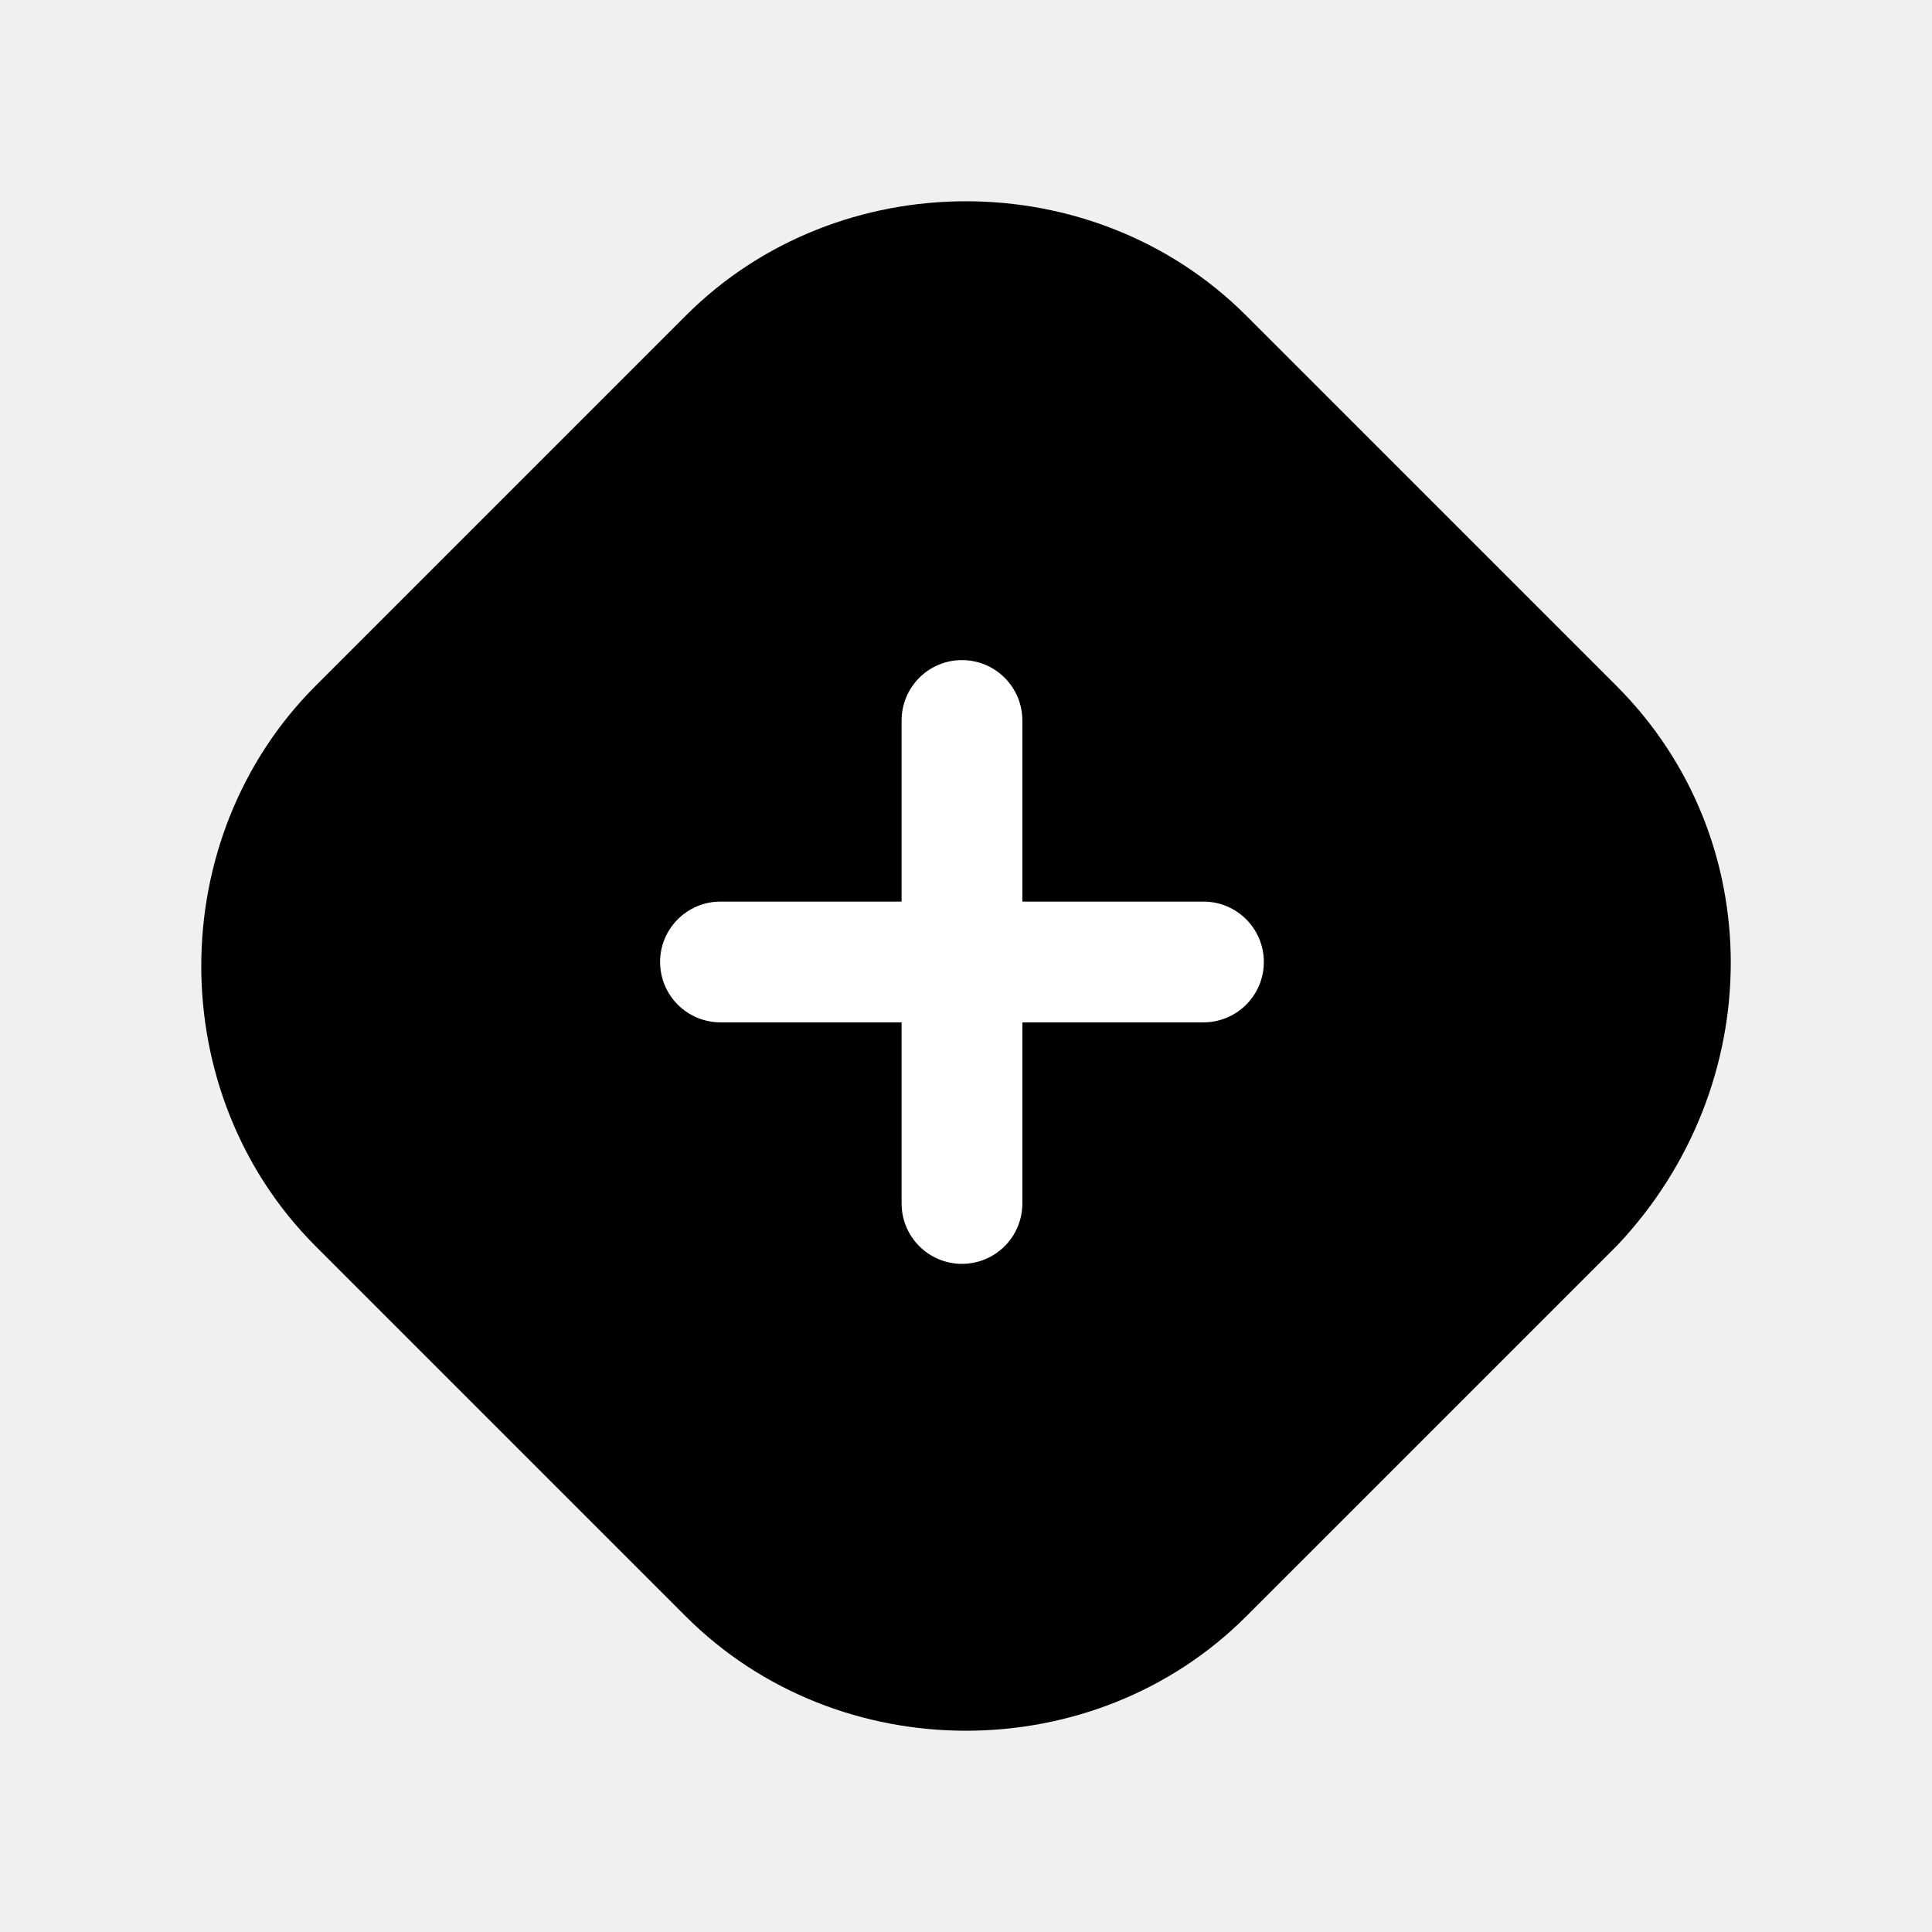
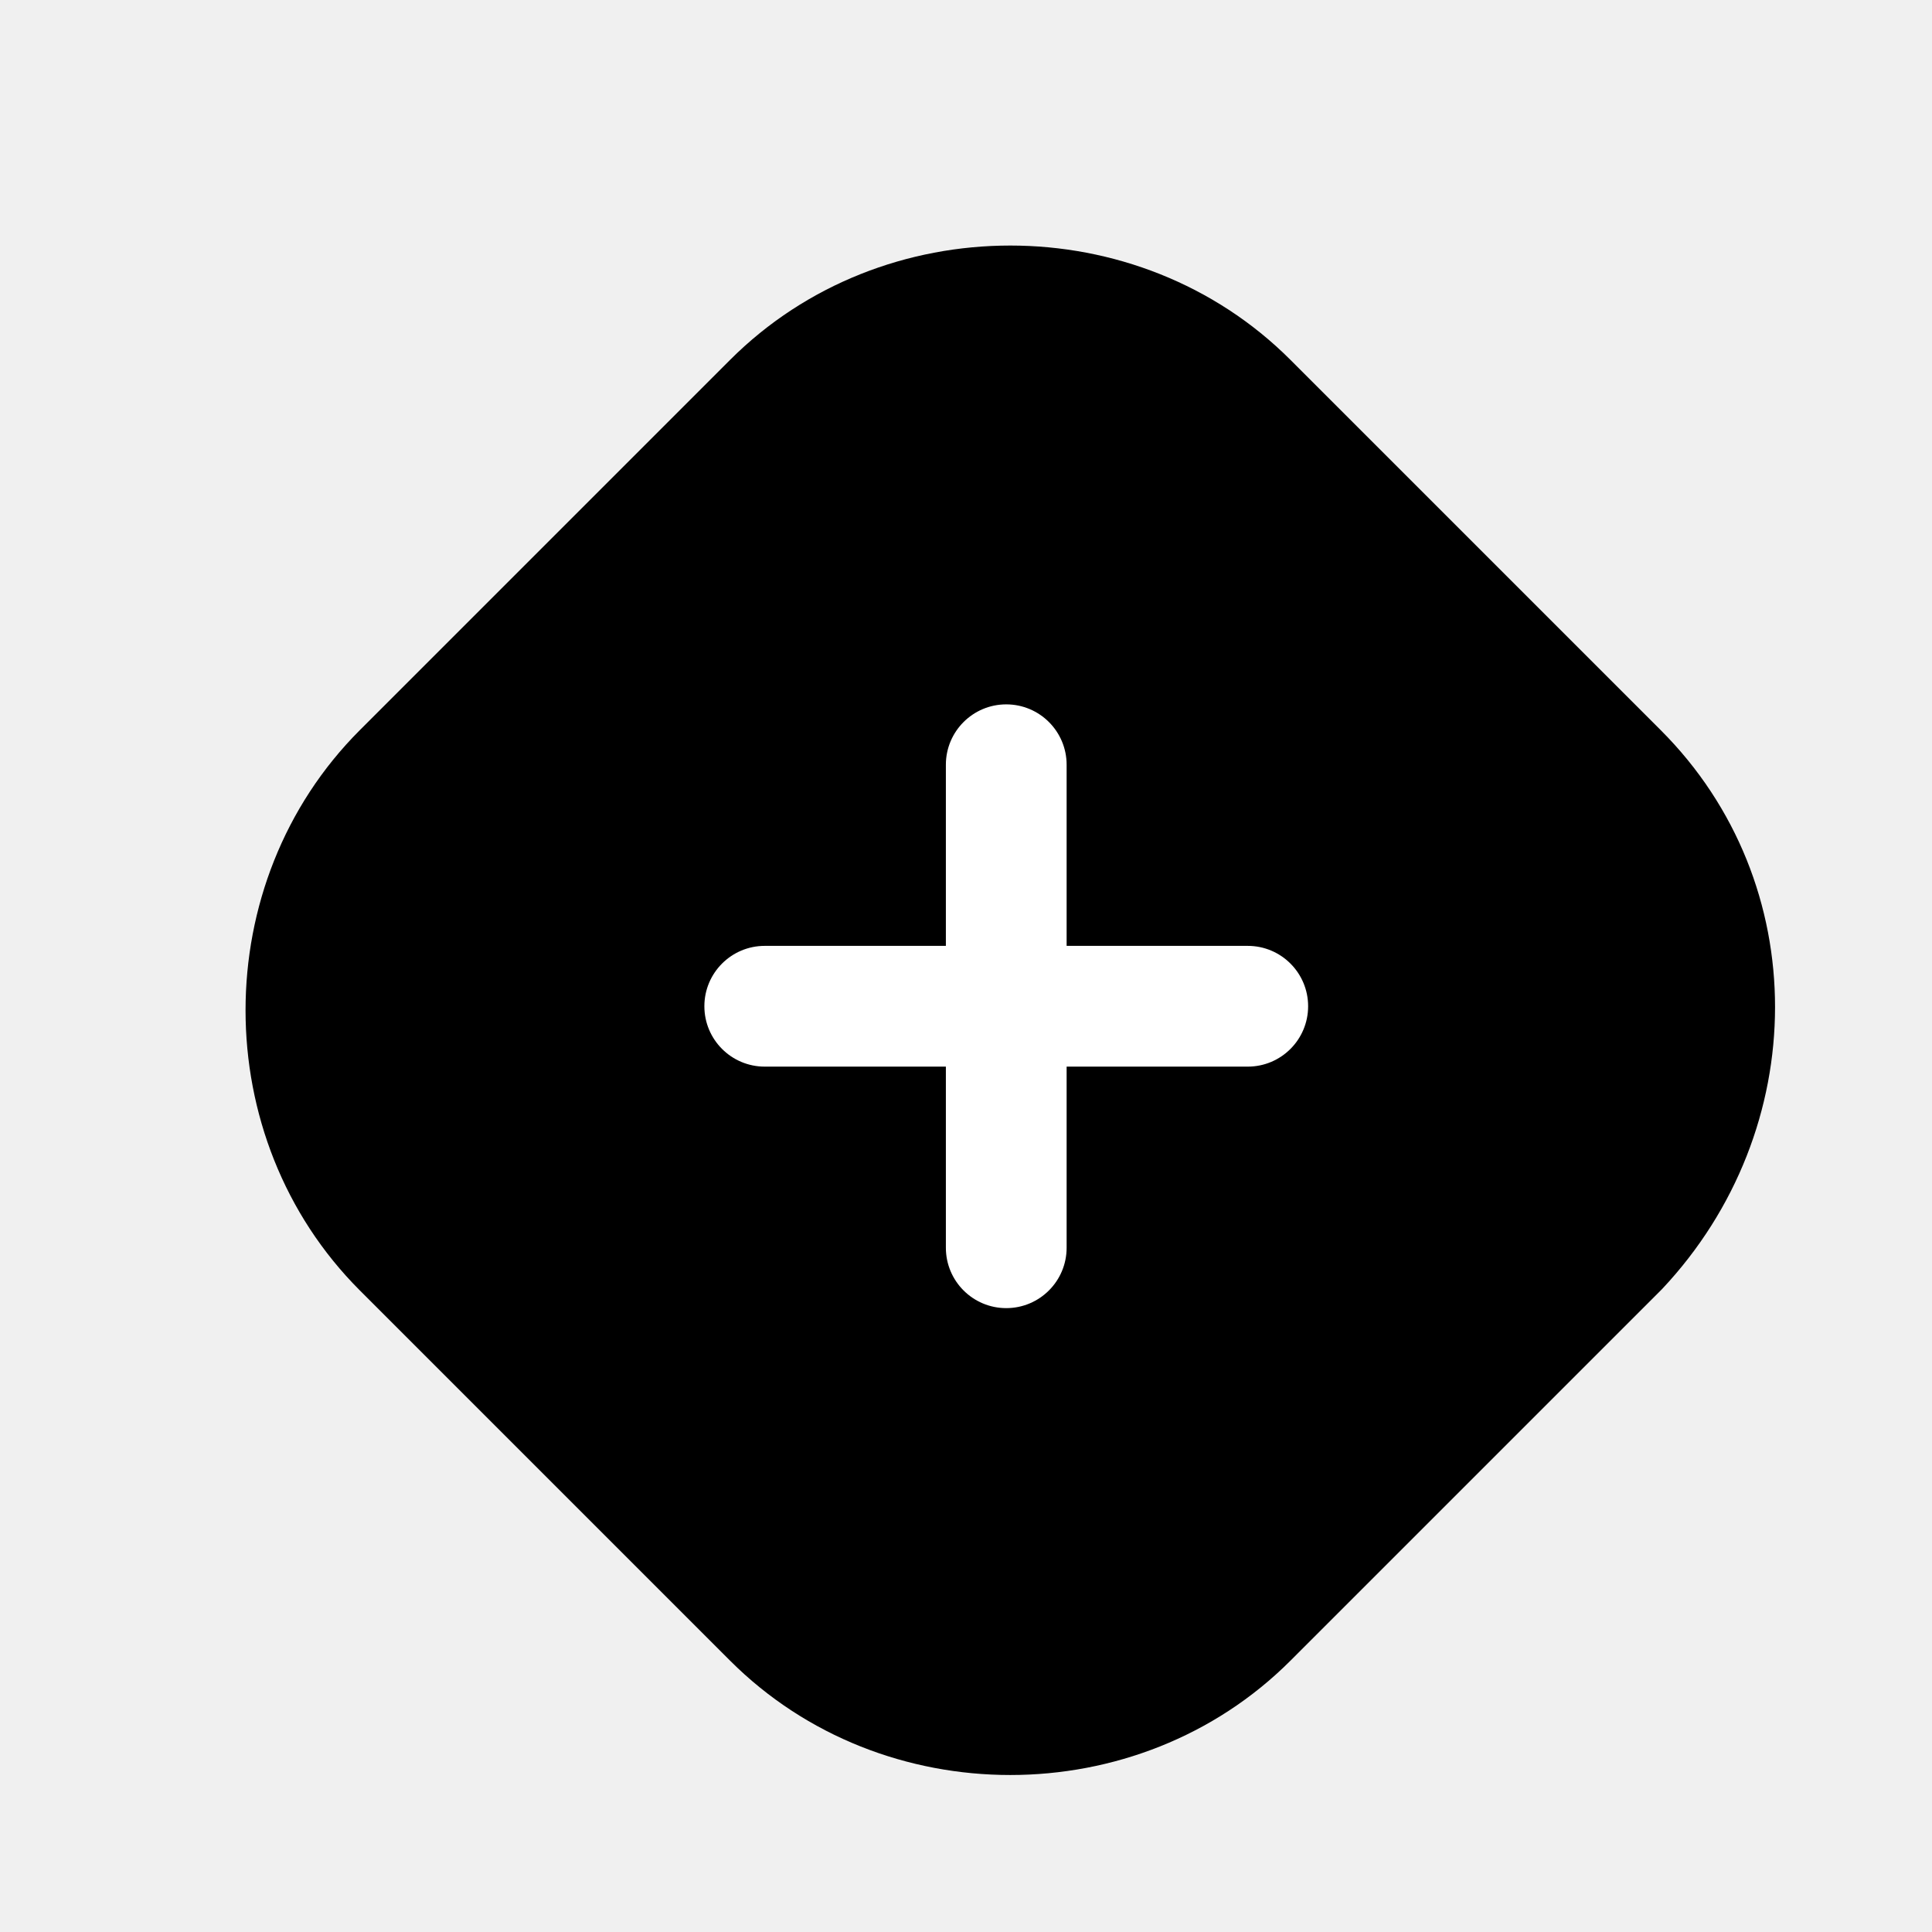
<svg xmlns="http://www.w3.org/2000/svg" fill="none" viewBox="0 0 24 24">
-   <path fill="#000" d="m19.55 14.95-4.6 4.6c-1.6 1.6-4.3 1.6-5.9 0l-4.6-4.6c-1.6-1.6-1.6-4.3 0-5.9l4.6-4.6c1.6-1.6 4.3-1.6 5.9 0l4.6 4.6c1.6 1.6 1.6 4.2 0 5.9Z" />
-   <path fill="#000" fill-rule="evenodd" d="M14.42 4.98c-1.307-1.307-3.533-1.307-4.84 0l-4.6 4.6c-1.307 1.307-1.307 3.533 0 4.84l4.6 4.6c1.307 1.307 3.533 1.307 4.84 0l4.591-4.592c1.33-1.42 1.305-3.552.009-4.848l-4.6-4.6Zm-5.9-1.06c1.893-1.893 5.067-1.893 6.96 0l4.6 4.6c1.902 1.901 1.88 4.964.016 6.944l-.008.008-4.608 4.608c-1.893 1.893-5.067 1.893-6.96 0l-4.6-4.6c-1.893-1.893-1.893-5.067 0-6.96l4.6-4.6Z" clip-rule="evenodd" />
-   <path fill="#fff" fill-rule="evenodd" d="M11.95 8.2a.75.75 0 0 1 .75.75v6a.75.75 0 0 1-1.5 0v-6a.75.75 0 0 1 .75-.75Z" clip-rule="evenodd" />
-   <path fill="#fff" fill-rule="evenodd" d="M8.2 11.95a.75.75 0 0 1 .75-.75h6a.75.75 0 1 1 0 1.5h-6a.75.75 0 0 1-.75-.75Z" clip-rule="evenodd" />
+   <path fill="#000" d="m20.1 15.5-4.6 4.6c-1.6 1.6-4.3 1.6-5.9 0L5 15.5c-1.6-1.6-1.6-4.3 0-5.9L9.6 5c1.6-1.6 4.3-1.6 5.9 0l4.6 4.6c1.6 1.6 1.6 4.2 0 5.9Z" />
+   <path fill="#000" fill-rule="evenodd" d="M14.97 5.53c-1.307-1.307-3.533-1.307-4.84 0l-4.6 4.6c-1.307 1.307-1.307 3.533 0 4.84l4.6 4.6c1.307 1.307 3.533 1.307 4.84 0l4.591-4.592c1.33-1.42 1.305-3.551.009-4.848l-4.6-4.6Zm-5.9-1.06c1.893-1.893 5.067-1.893 6.96 0l4.6 4.6c1.902 1.901 1.88 4.964.016 6.944l-.008.008-4.608 4.608c-1.893 1.893-5.067 1.893-6.96 0l-4.6-4.6c-1.893-1.893-1.893-5.067 0-6.96l4.6-4.6Z" clip-rule="evenodd" />
+   <path fill="#fff" fill-rule="evenodd" d="M12.5 8.75a.75.75 0 0 1 .75.75v6a.75.75 0 0 1-1.5 0v-6a.75.75 0 0 1 .75-.75Z" clip-rule="evenodd" />
+   <path fill="#fff" fill-rule="evenodd" d="M8.75 12.5a.75.75 0 0 1 .75-.75h6a.75.75 0 0 1 0 1.5h-6a.75.75 0 0 1-.75-.75Z" clip-rule="evenodd" />
</svg>
